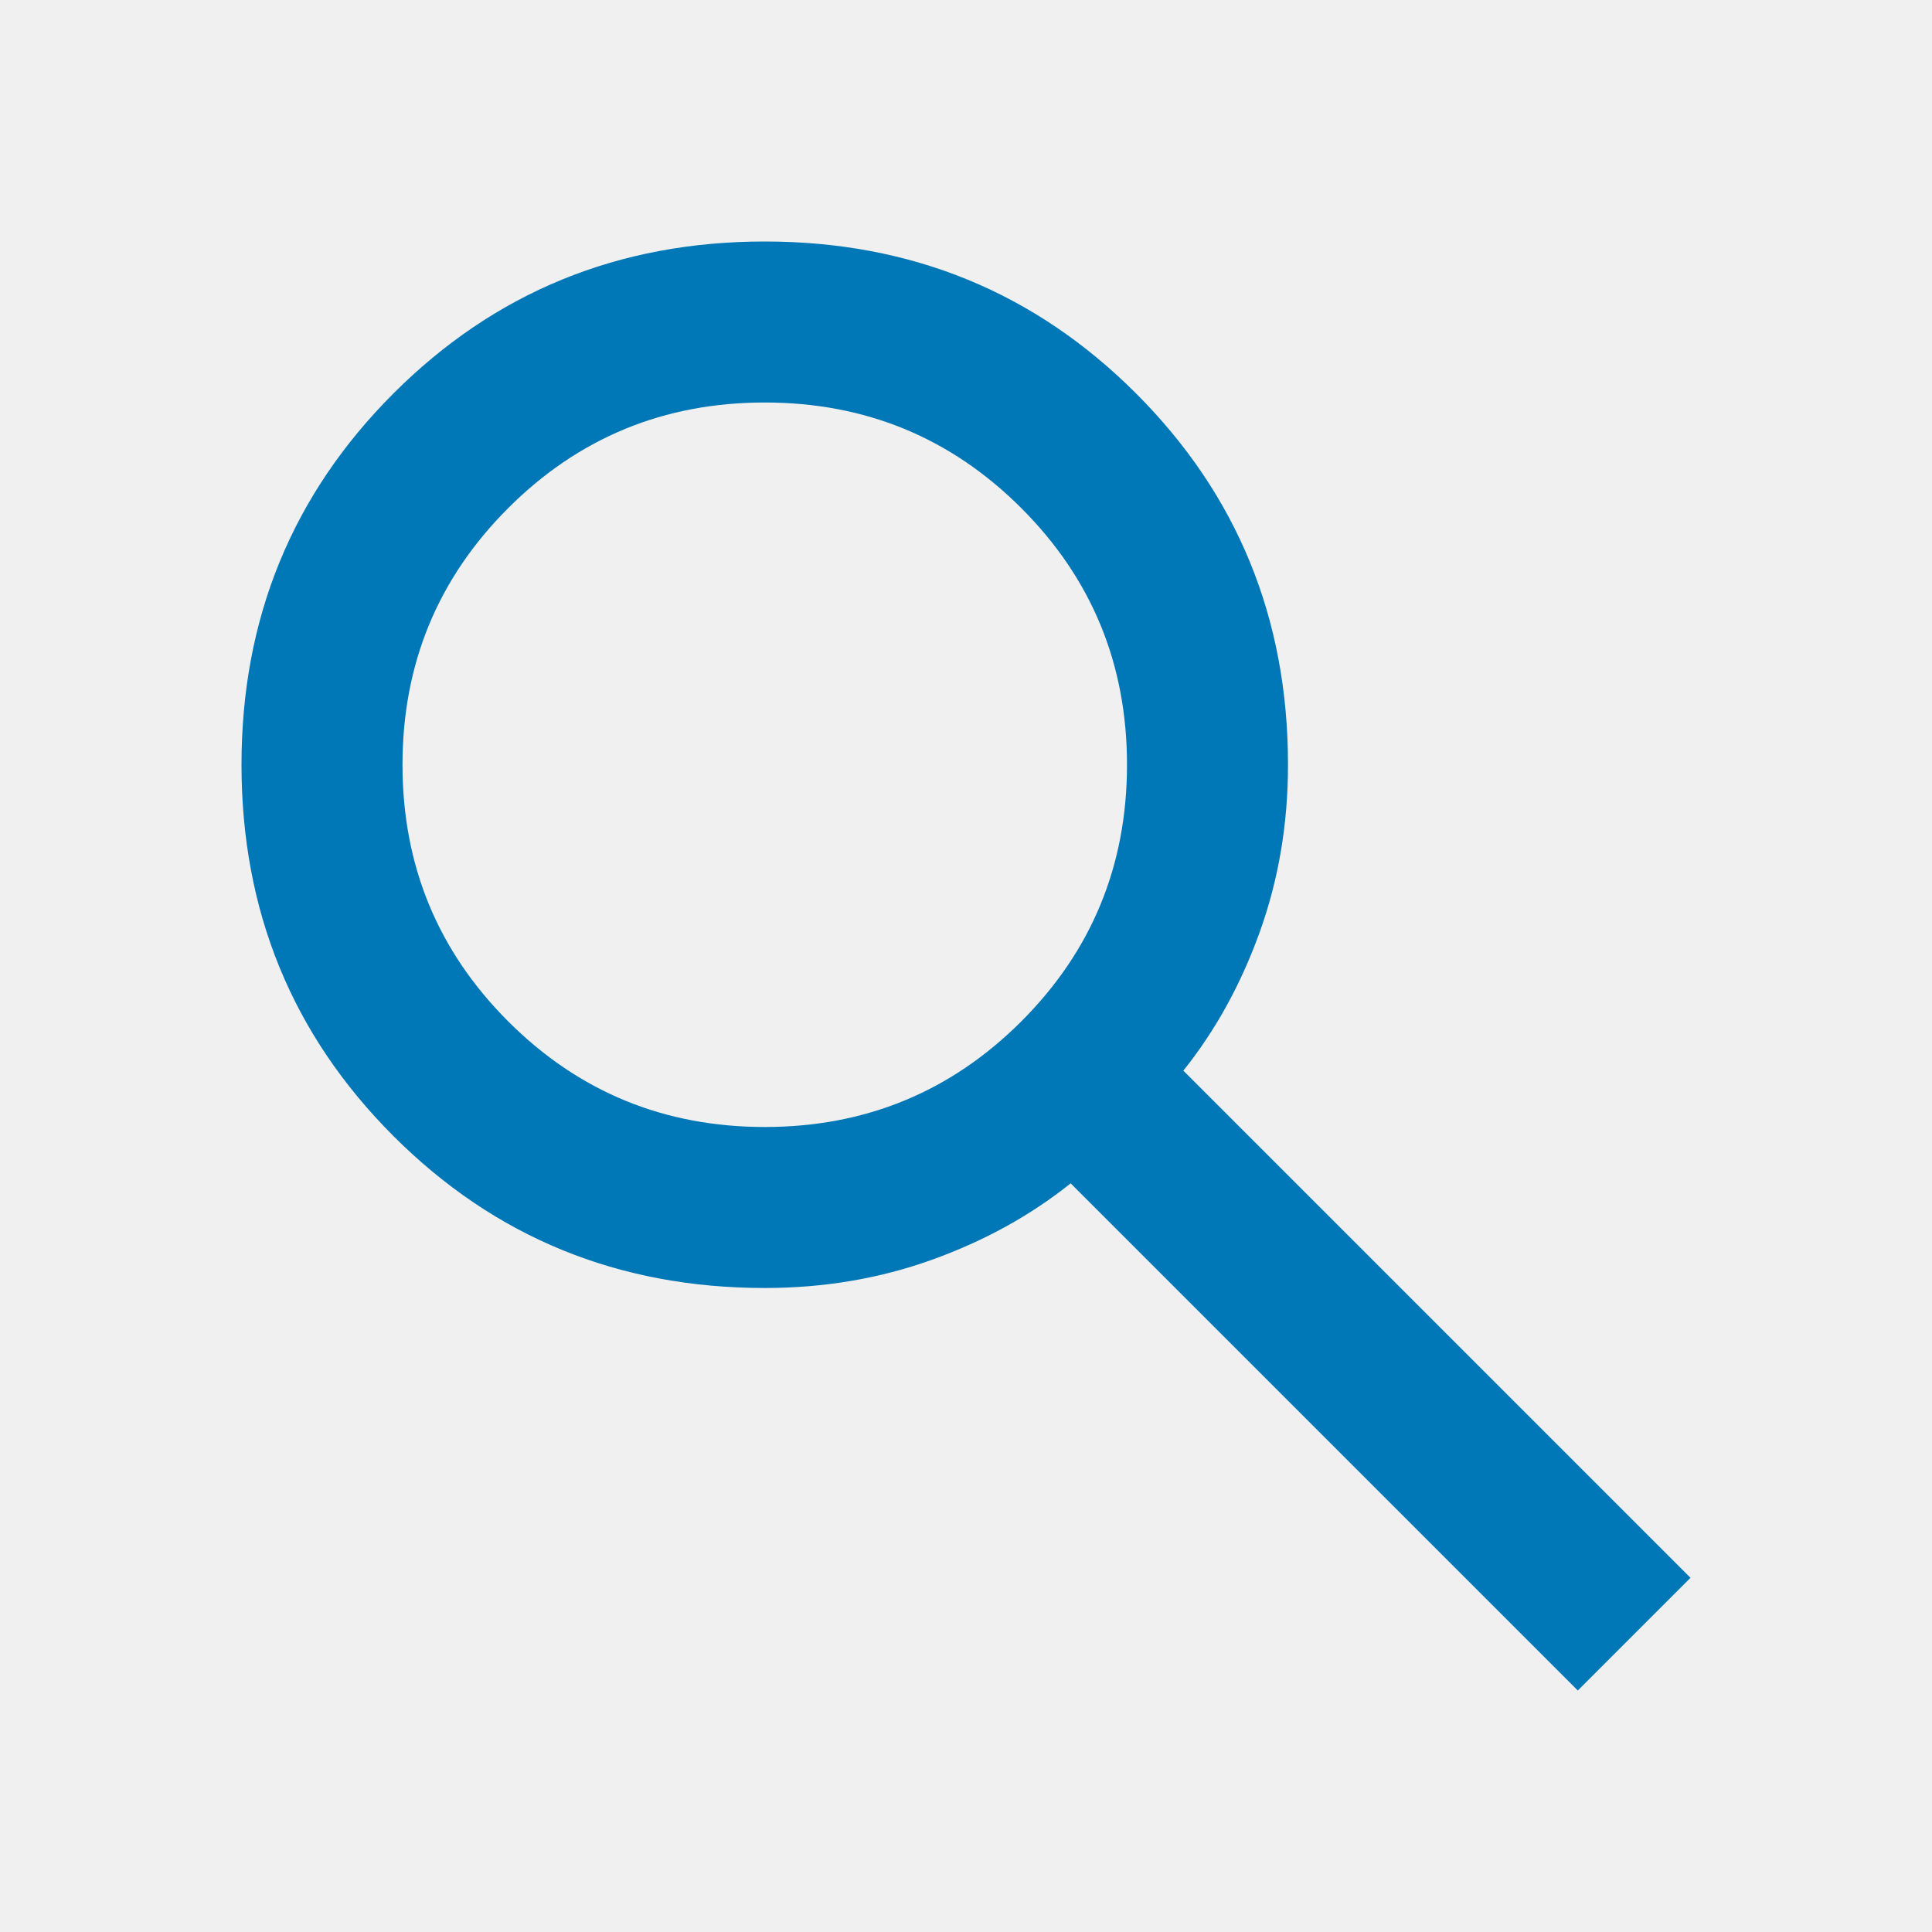
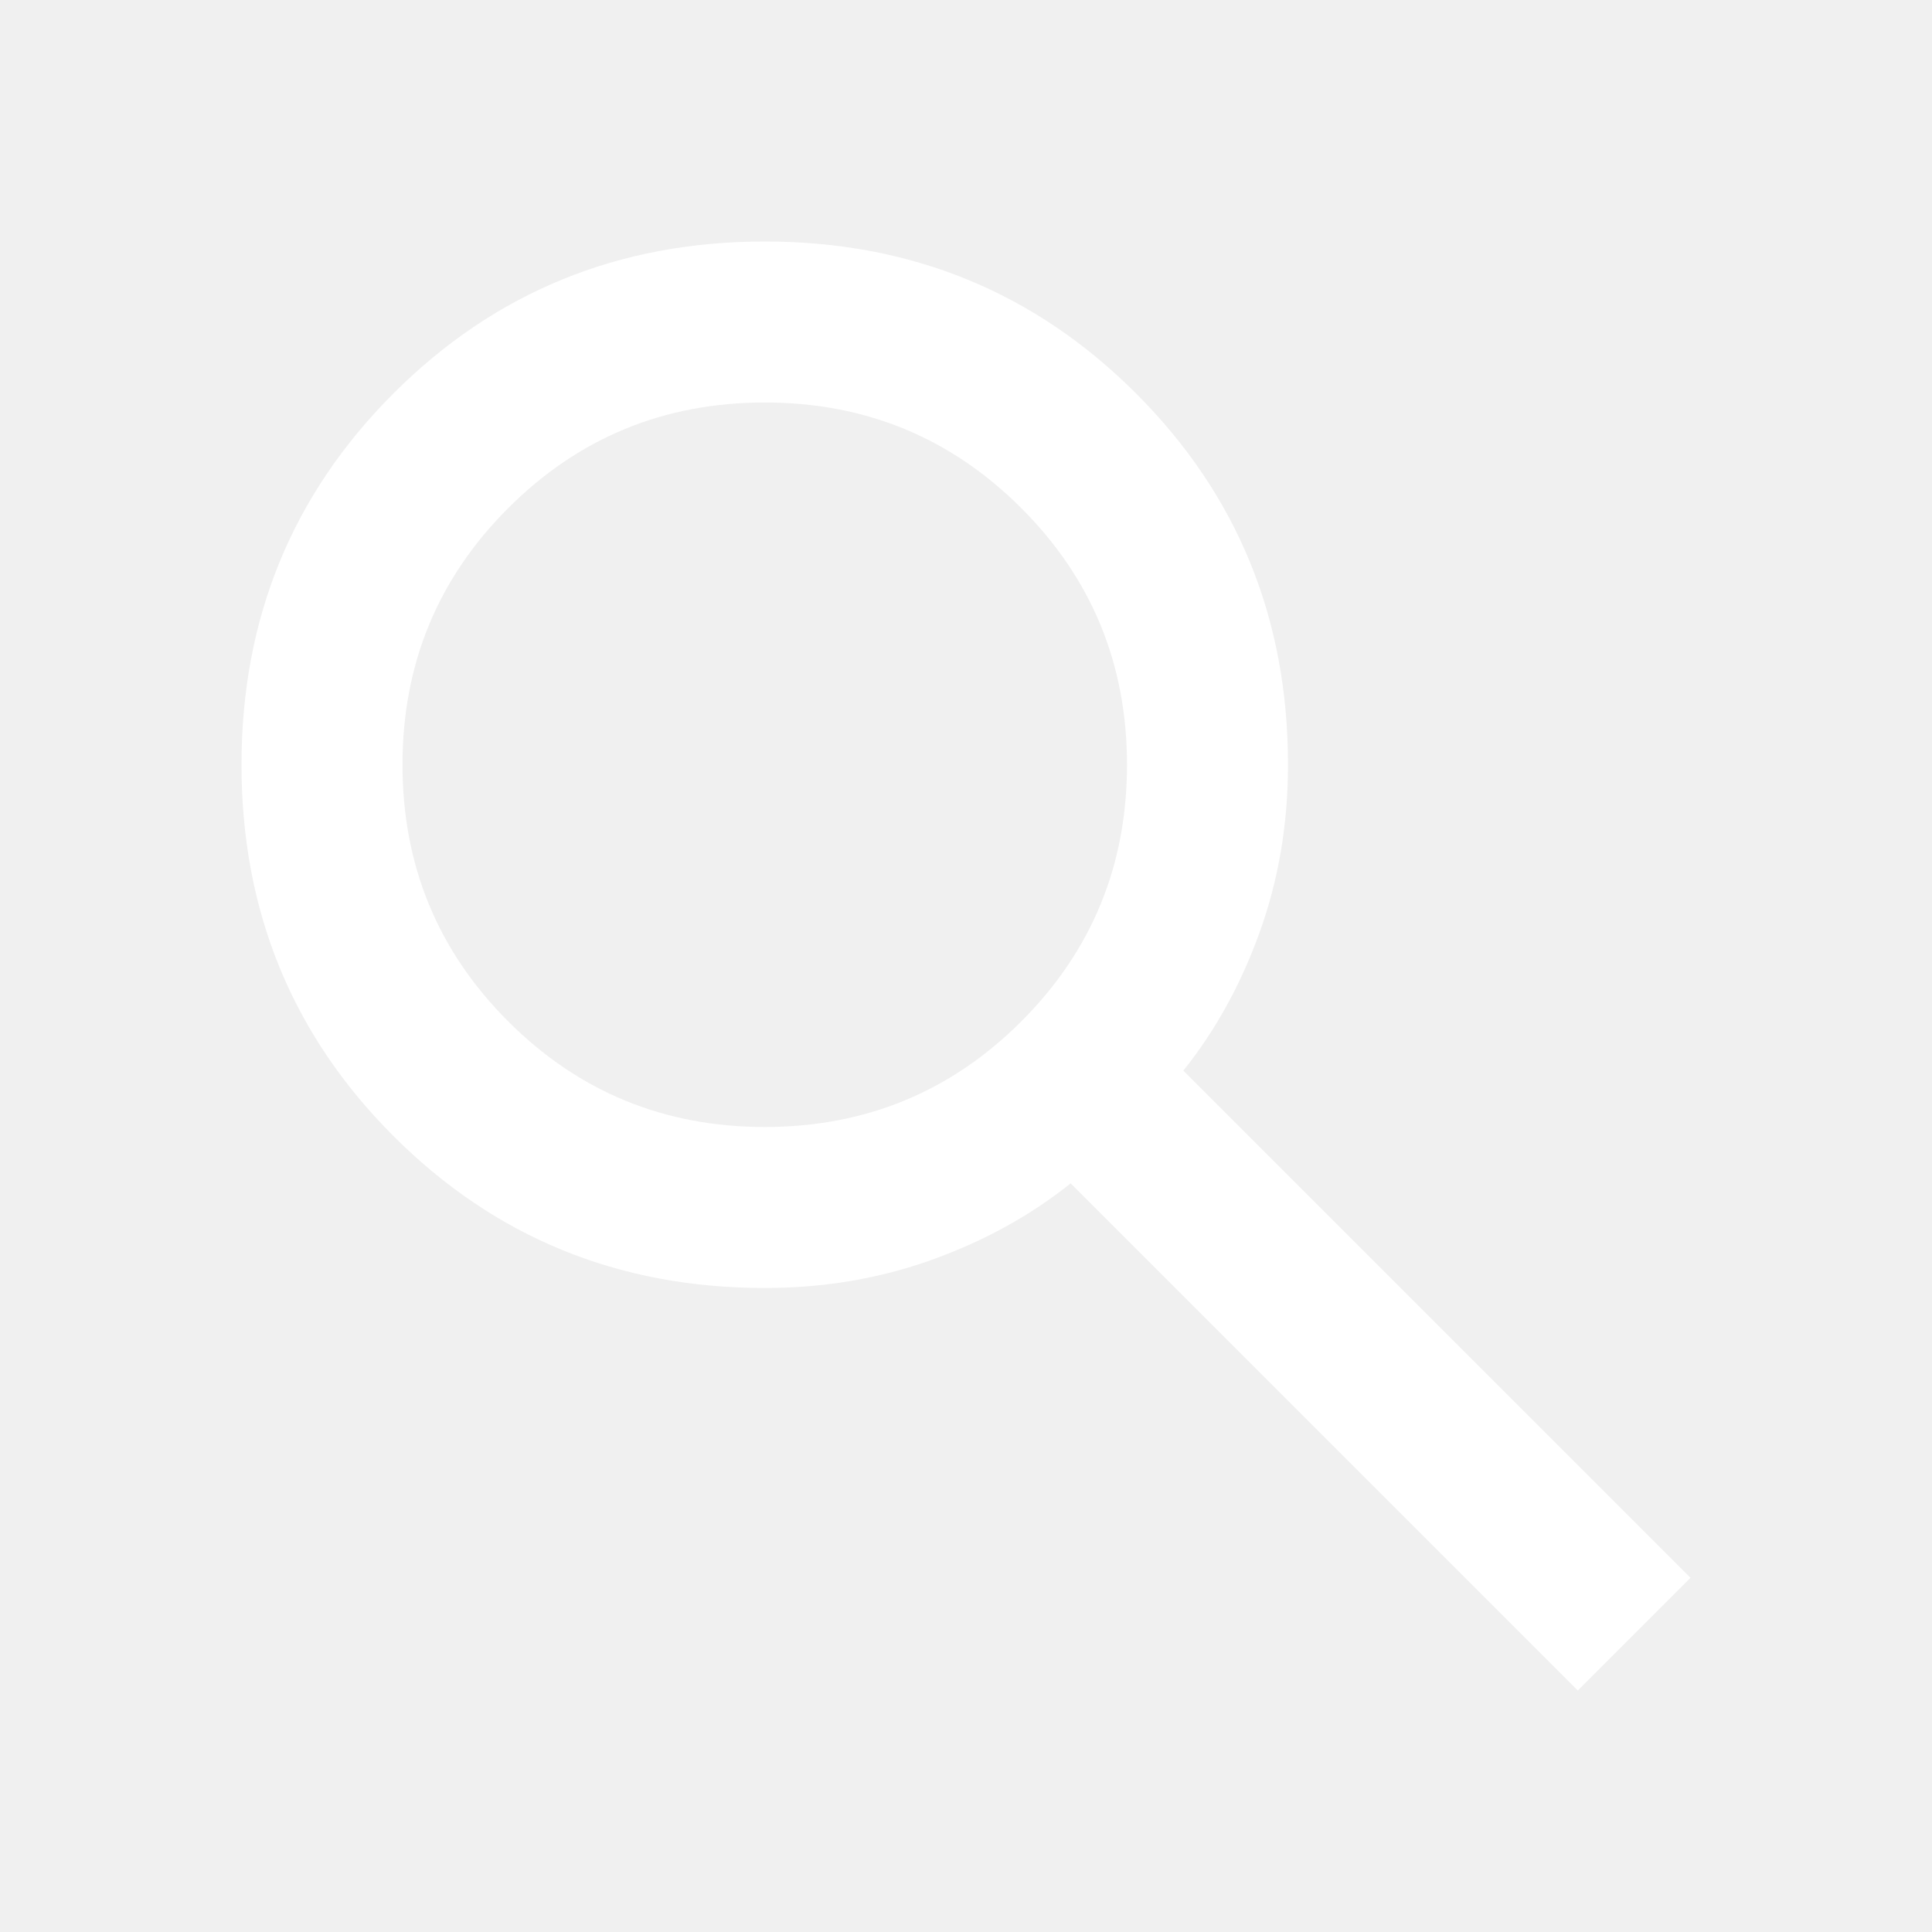
- <svg xmlns="http://www.w3.org/2000/svg" height="24px" viewBox="0 -960 960 960" width="24px" fill="#0077B6">
+ <svg xmlns="http://www.w3.org/2000/svg" height="24px" viewBox="0 -960 960 960" width="24px" fill="#ffffff">
  <path d="M784-120 532-372q-30 24-69 38t-83 14q-109 0-184.5-75.5T120-580q0-109 75.5-184.5T380-840q109 0 184.5 75.5T640-580q0 44-14 83t-38 69l252 252-56 56ZM380-400q75 0 127.5-52.5T560-580q0-75-52.5-127.5T380-760q-75 0-127.5 52.5T200-580q0 75 52.5 127.5T380-400Z" />
</svg>
